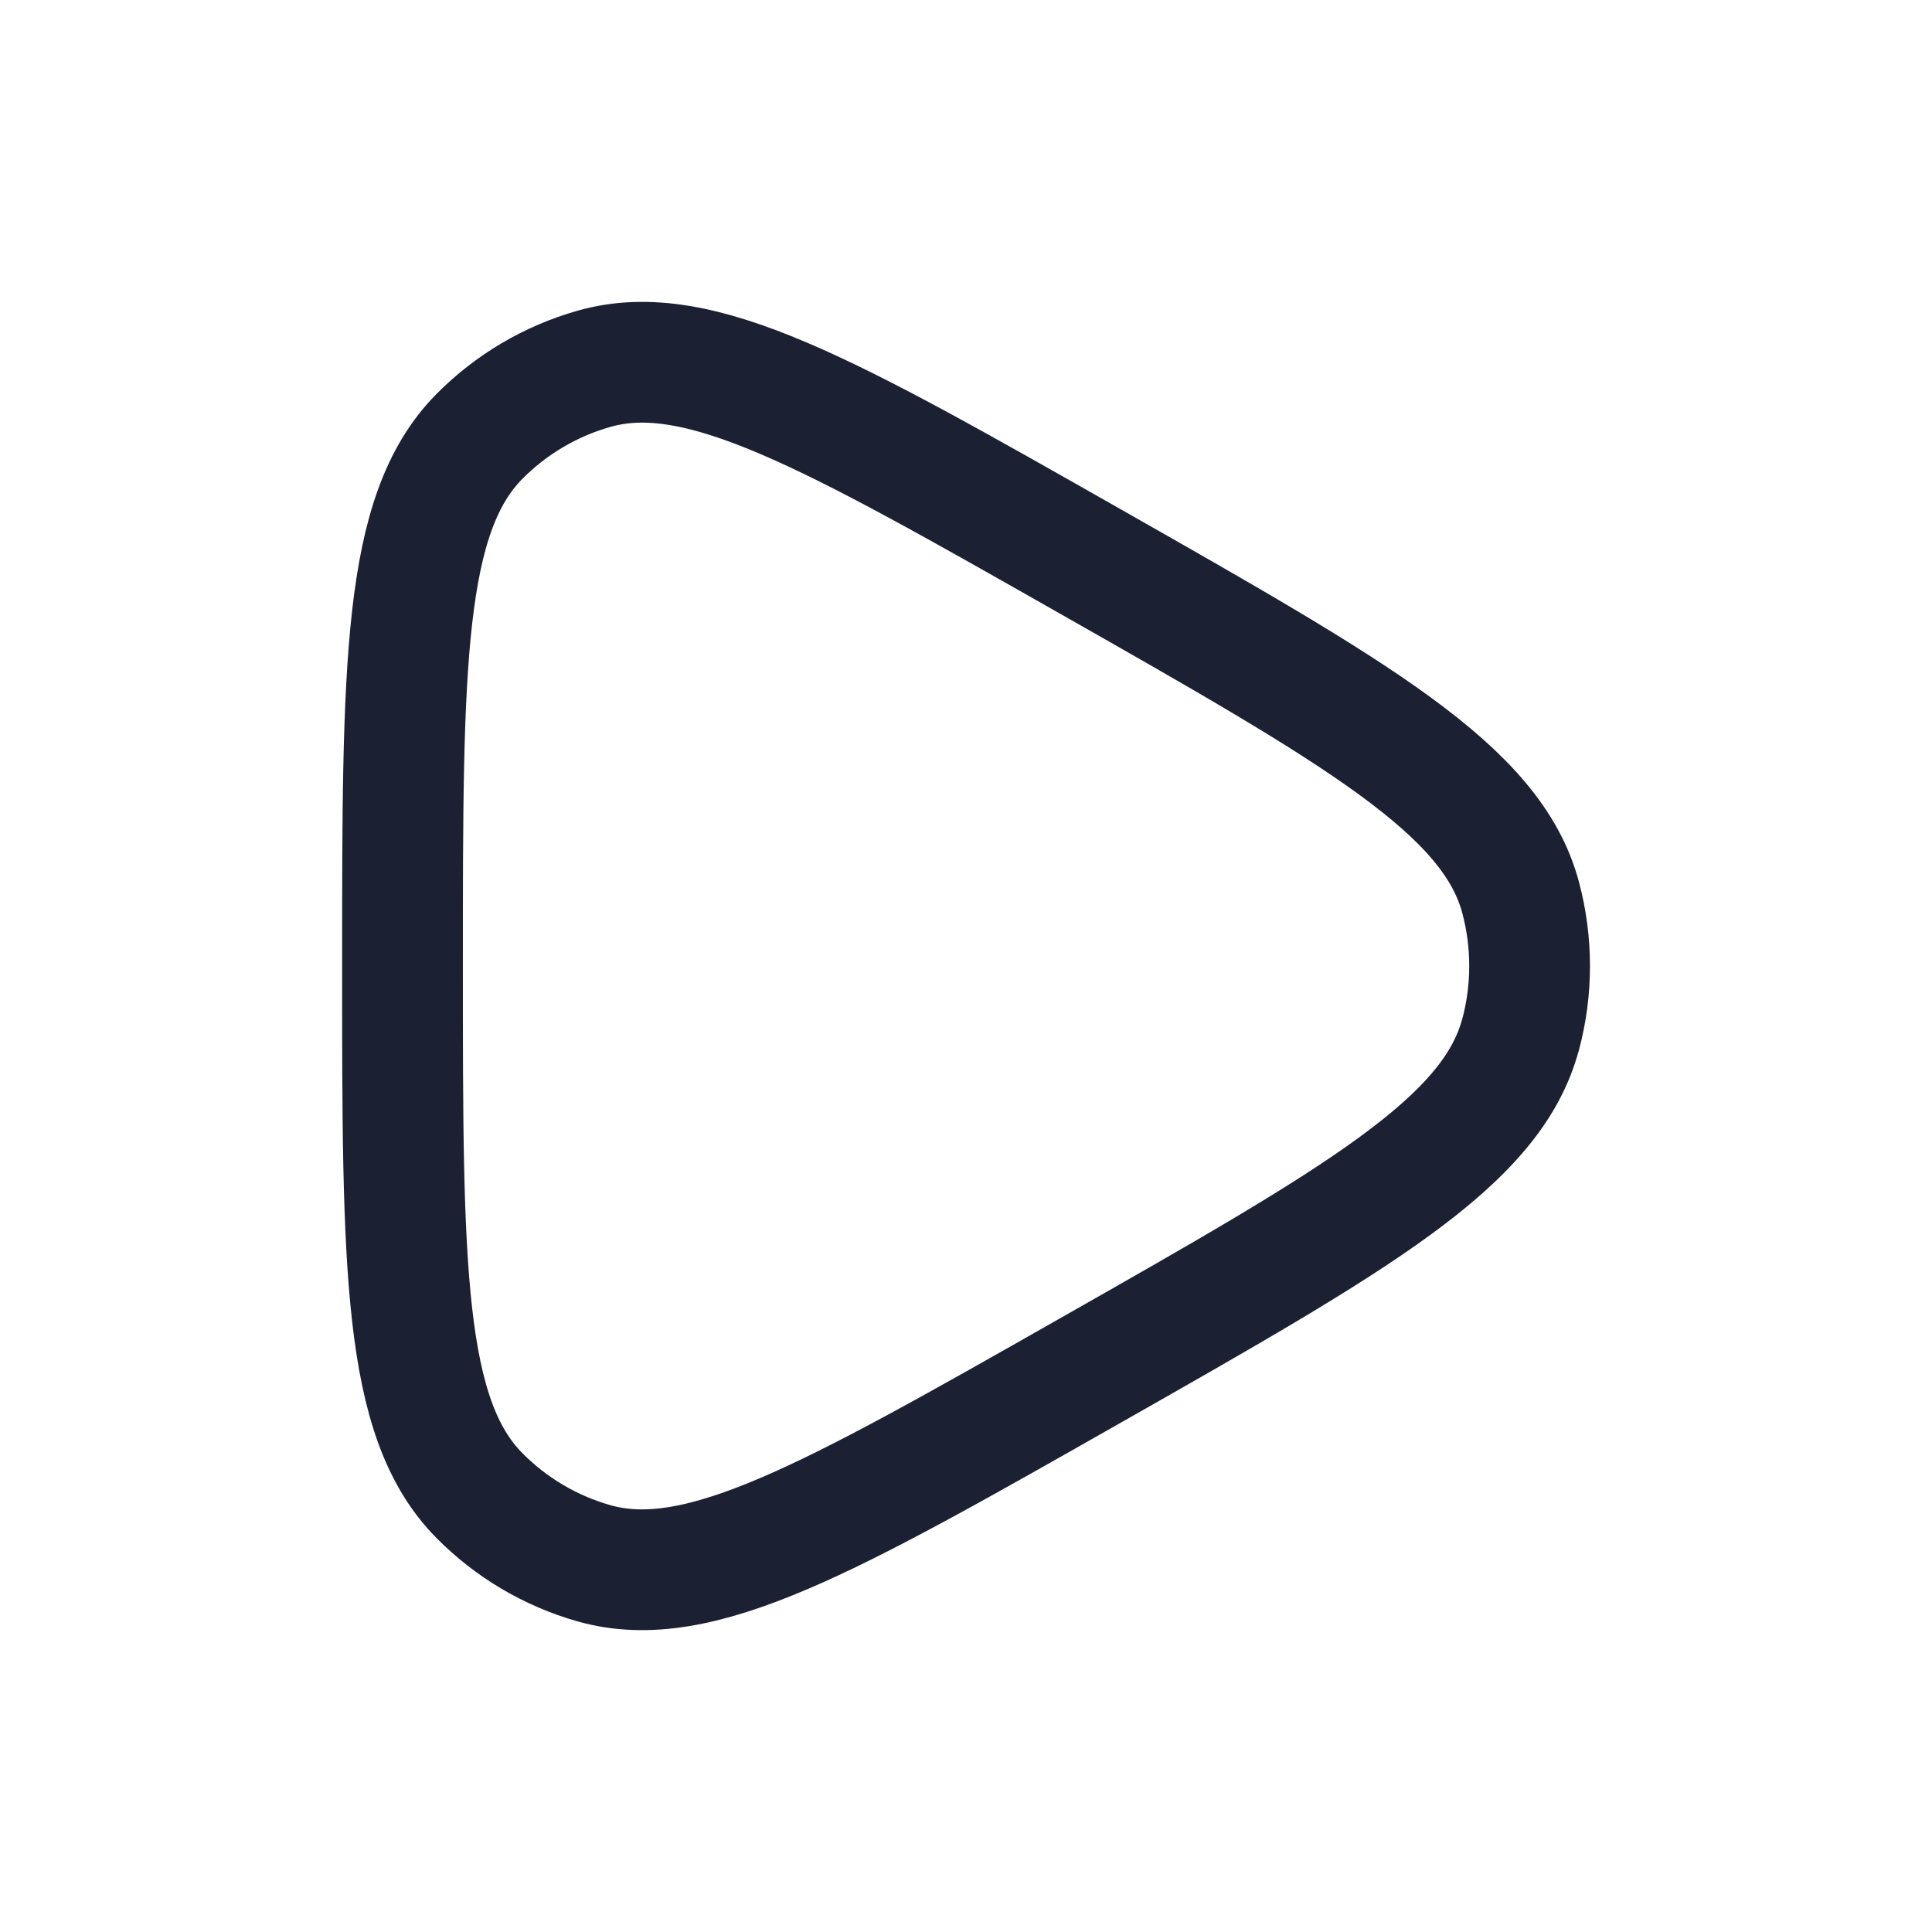
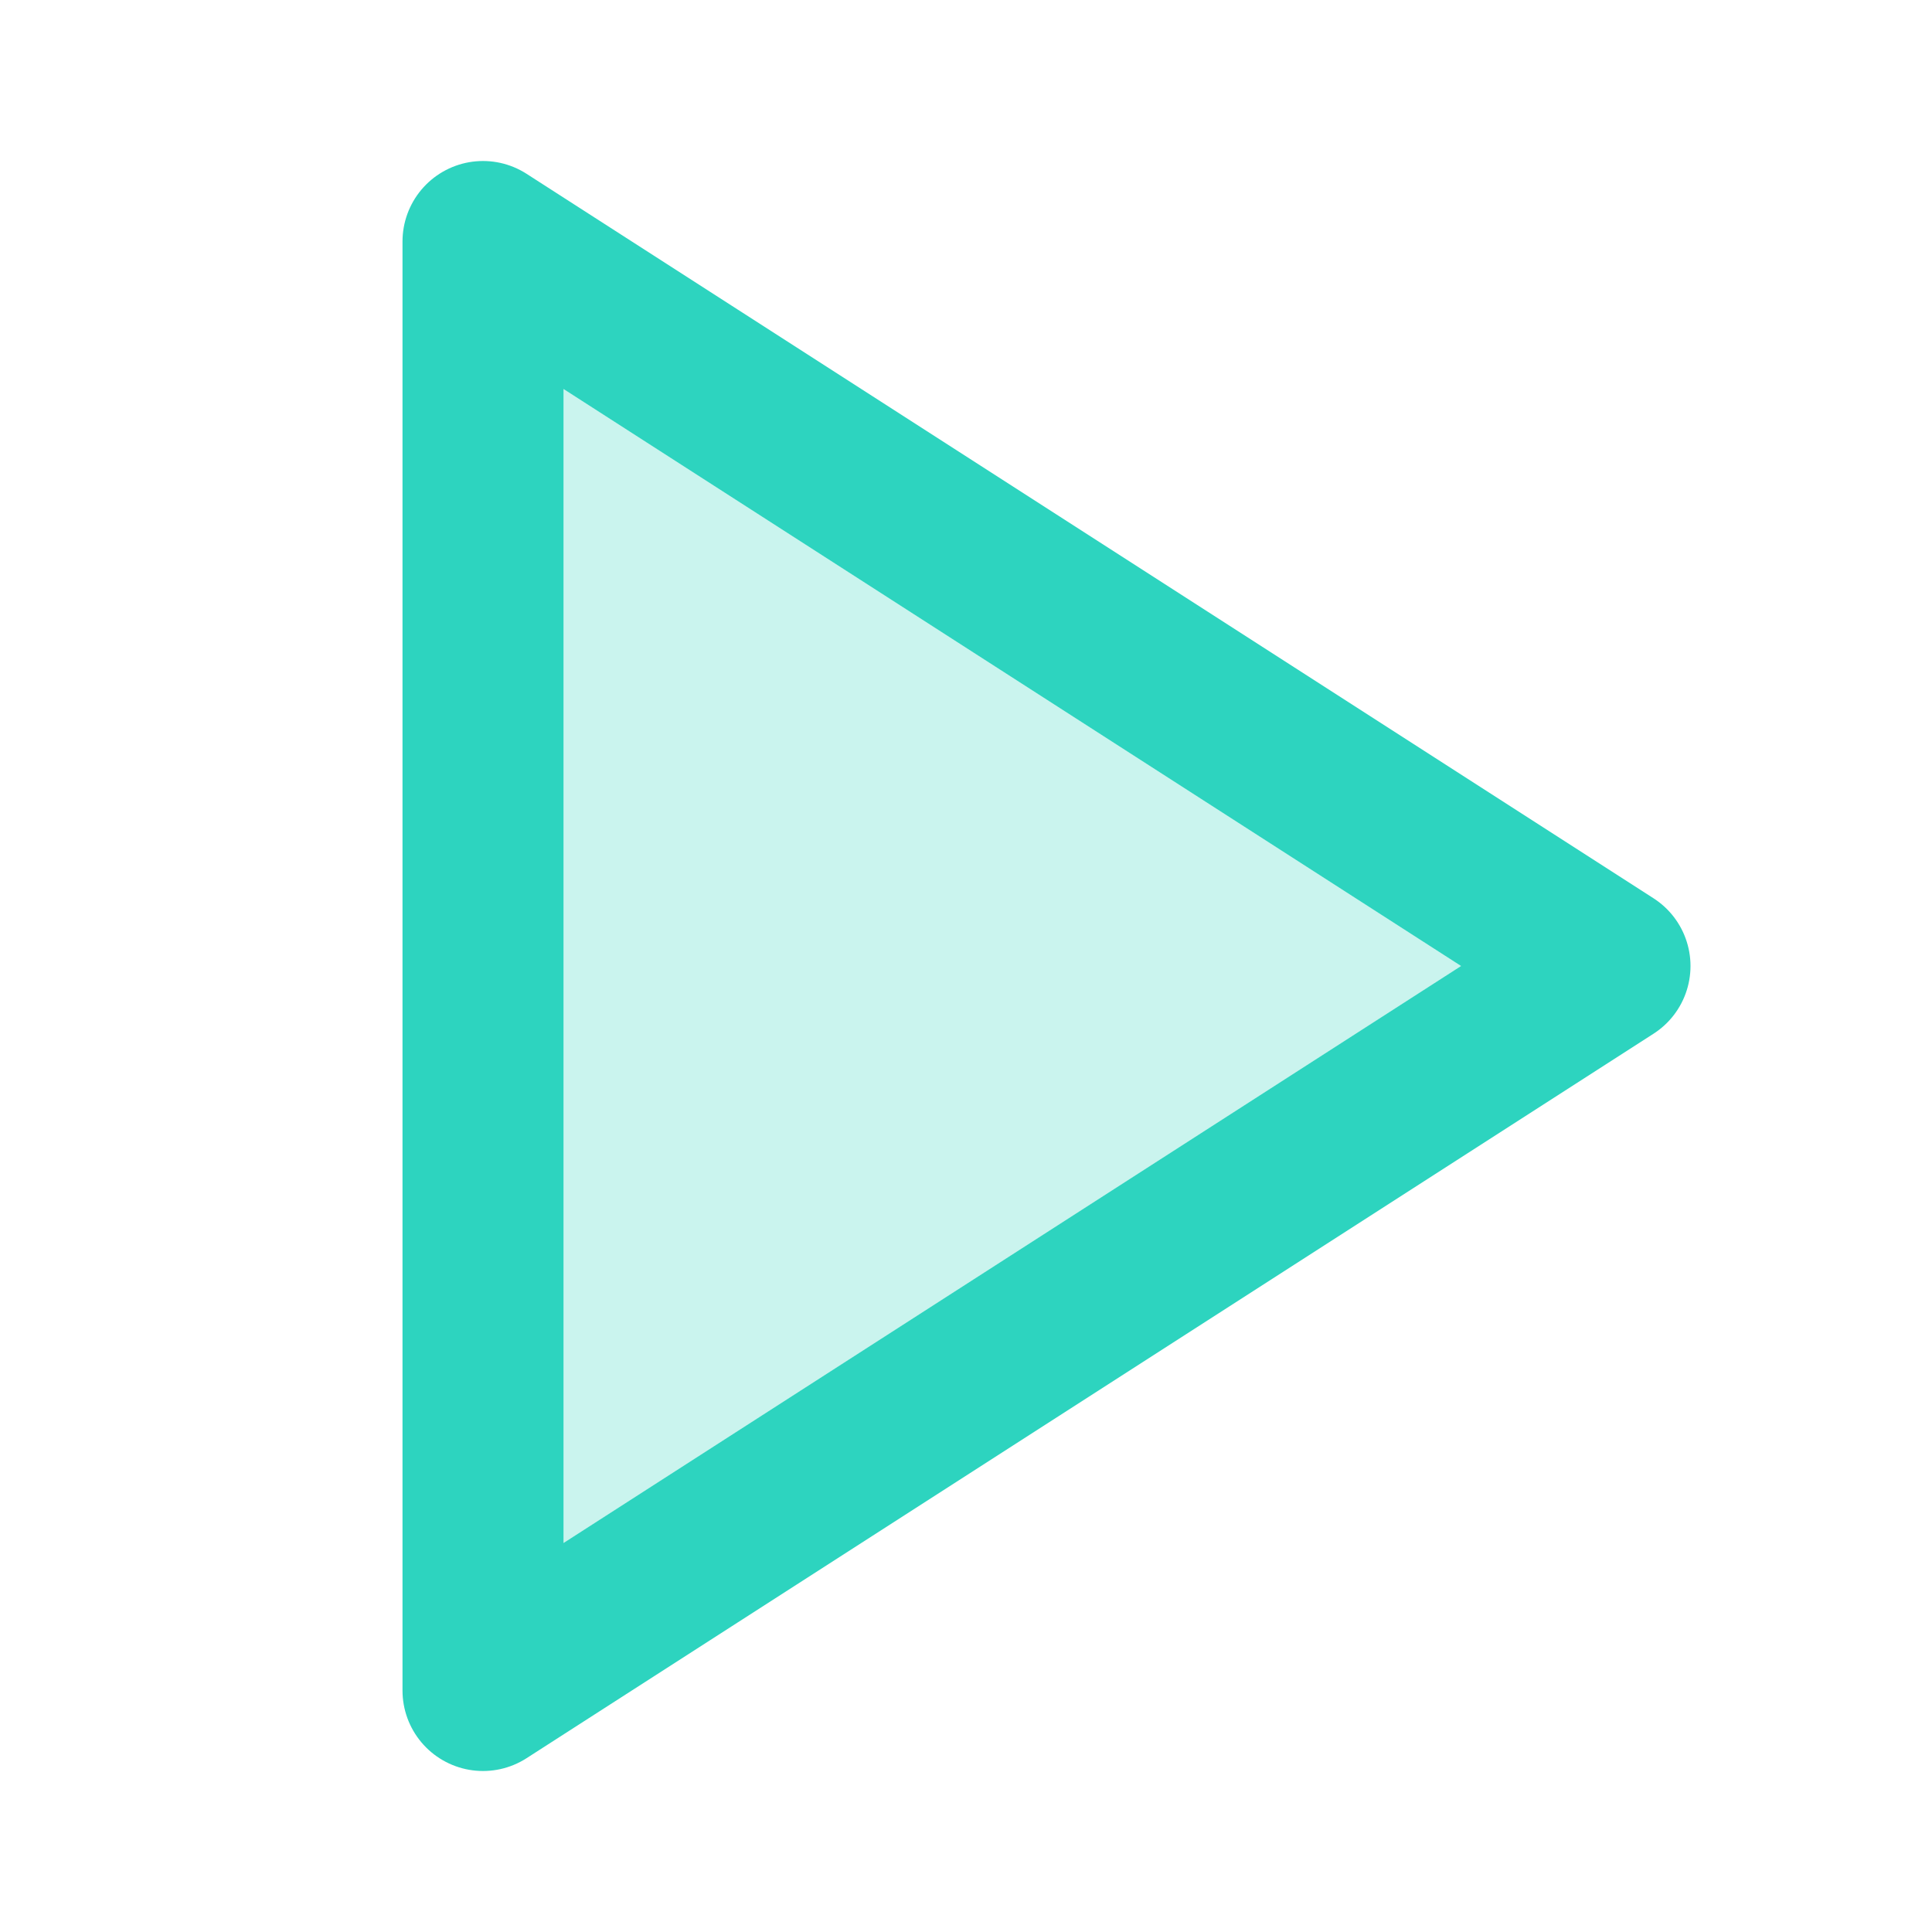
- <svg xmlns="http://www.w3.org/2000/svg" aria-hidden="true" role="img" width="64" height="64" viewBox="0 0 24 24" style="color: rgb(28, 32, 51); opacity: 1; transform: rotate(0deg);">
-   <path fill="none" stroke="currentColor" stroke-linejoin="round" stroke-width="1.5" d="M18.89 12.846c-.353 1.343-2.023 2.292-5.364 4.19c-3.23 1.835-4.845 2.752-6.146 2.384a3.25 3.25 0 0 1-1.424-.841C5 17.614 5 15.743 5 12s0-5.614.956-6.579a3.25 3.25 0 0 1 1.424-.84c1.301-.37 2.916.548 6.146 2.383c3.34 1.898 5.011 2.847 5.365 4.19a3.3 3.3 0 0 1 0 1.692Z" />
+ <svg xmlns="http://www.w3.org/2000/svg" aria-hidden="true" role="img" width="24" height="24" viewBox="0 0 24 24" fill="none" stroke="#2dd4bf" stroke-width="2" stroke-linecap="round" stroke-linejoin="round">
+   <polygon points="6 3 20 12 6 21 6 3" fill="rgba(45, 212, 191, 0.25)" />
</svg>
